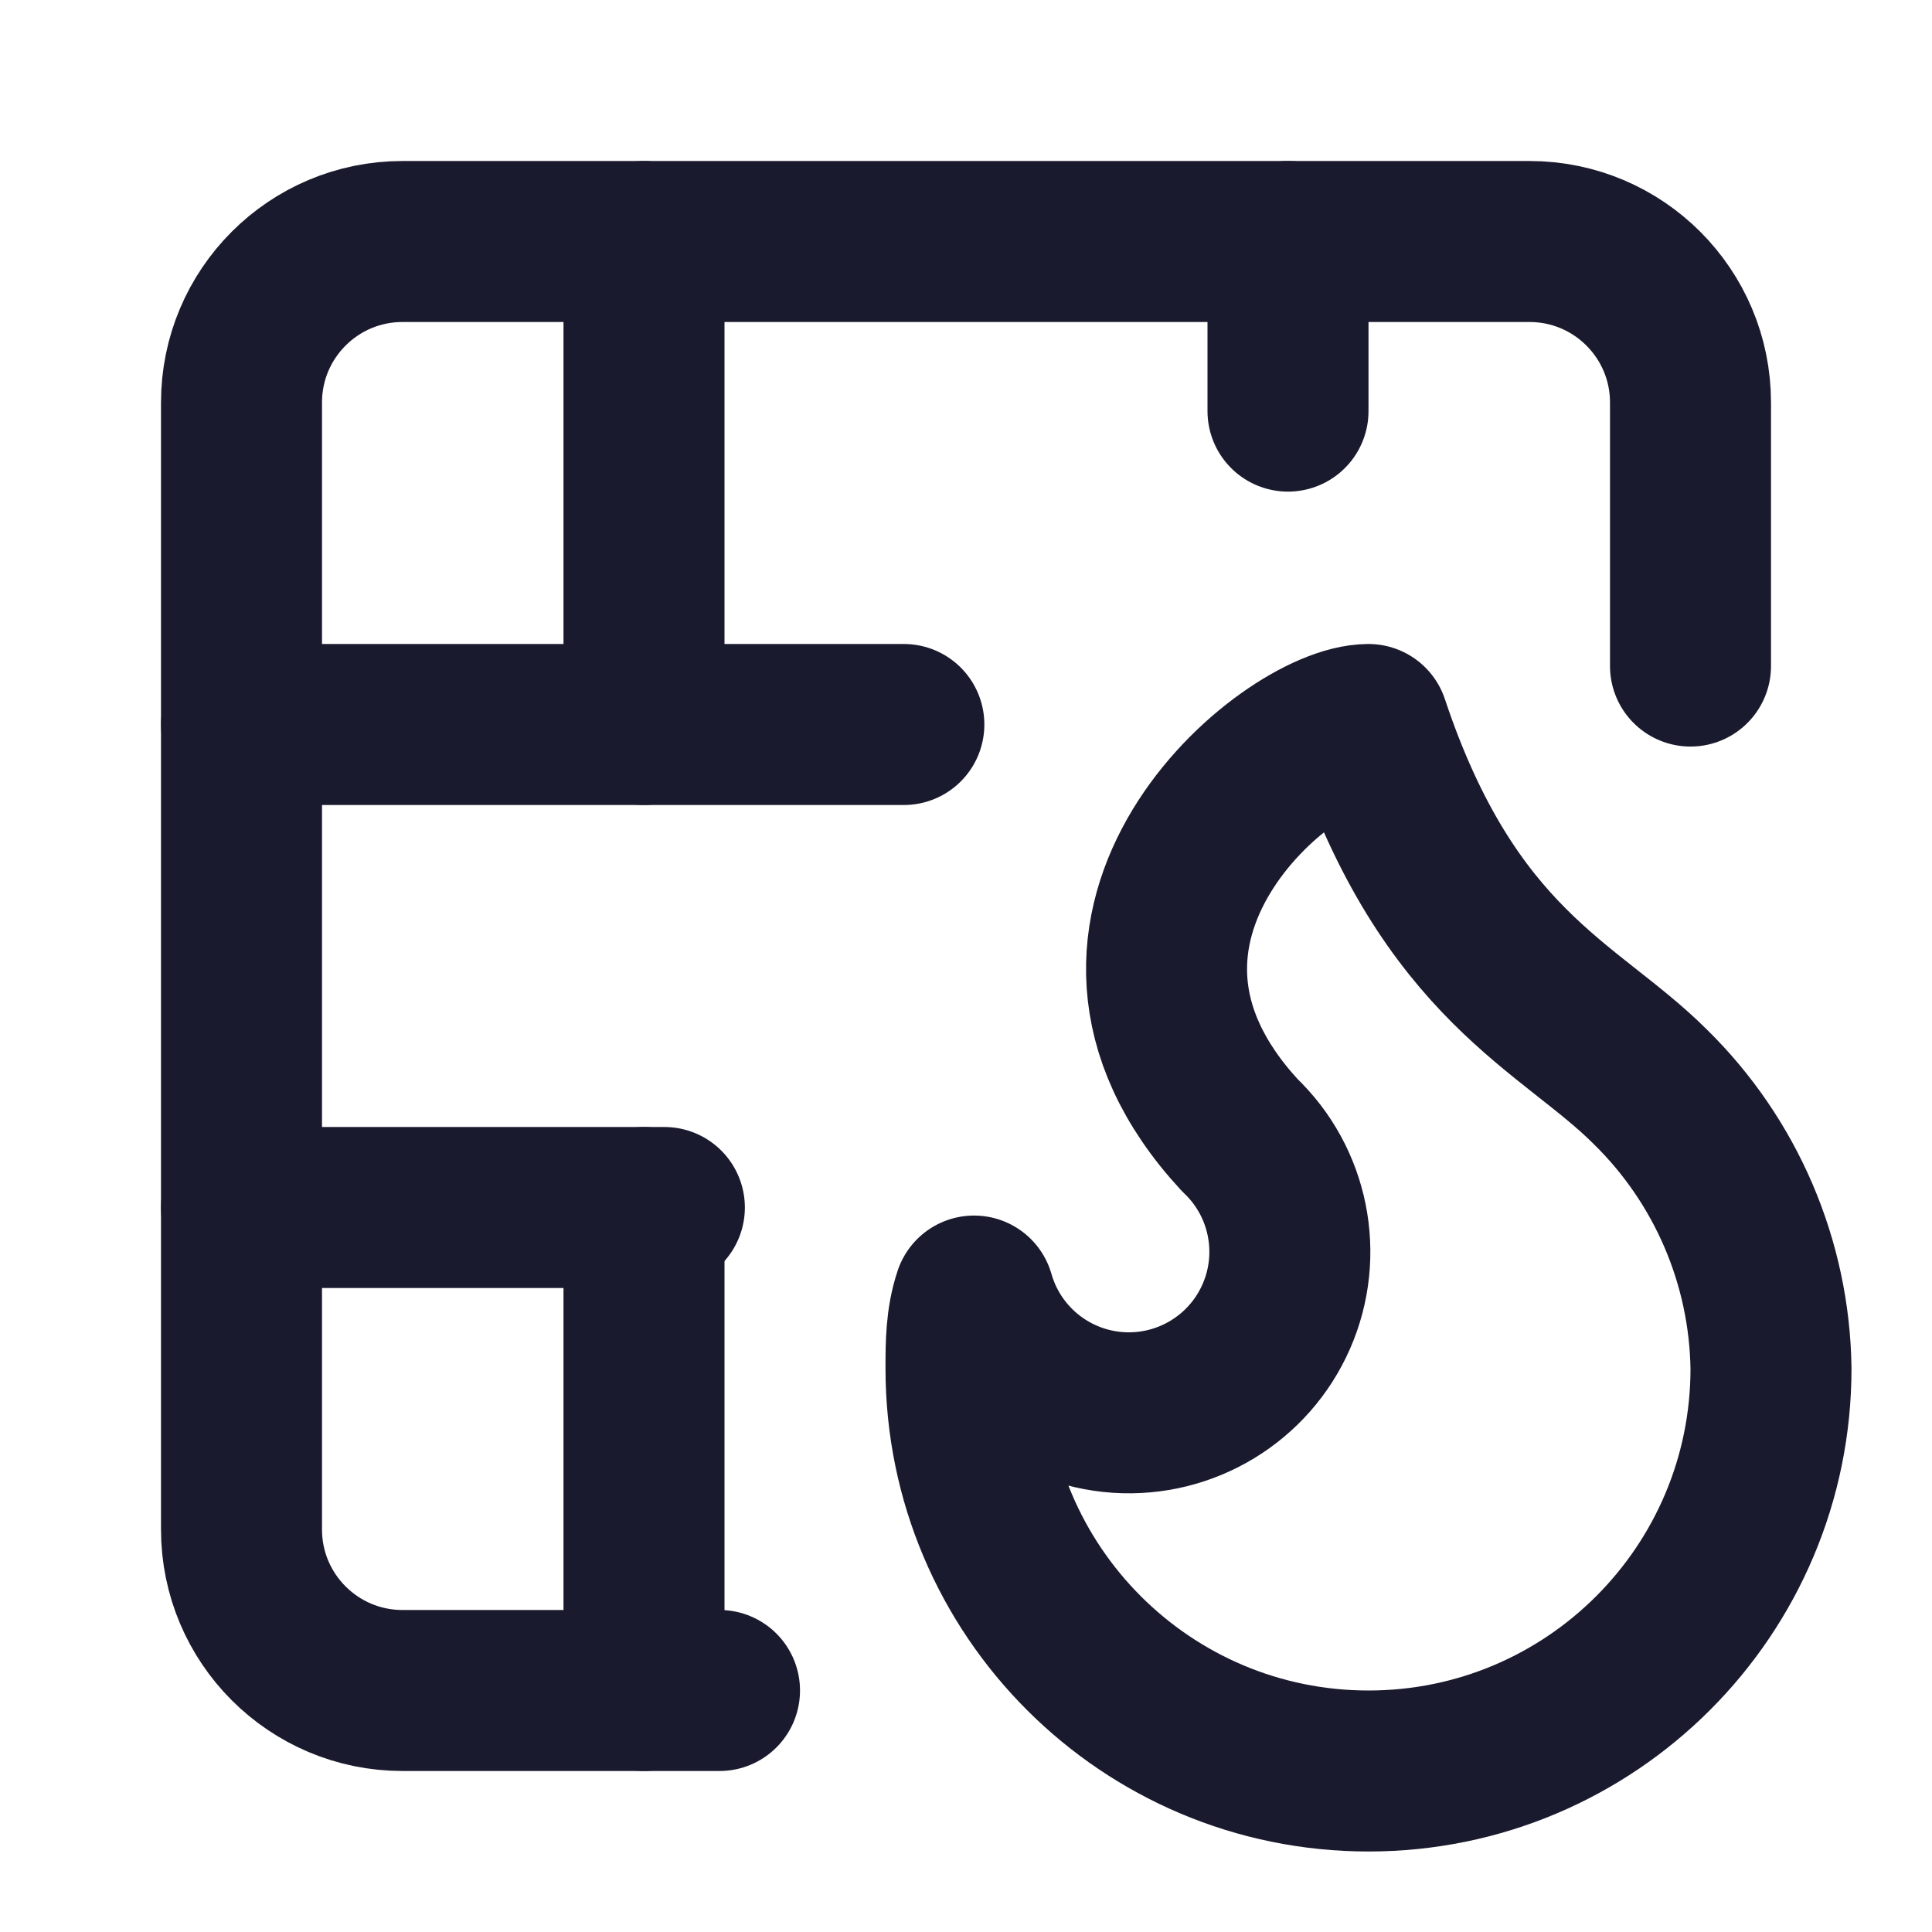
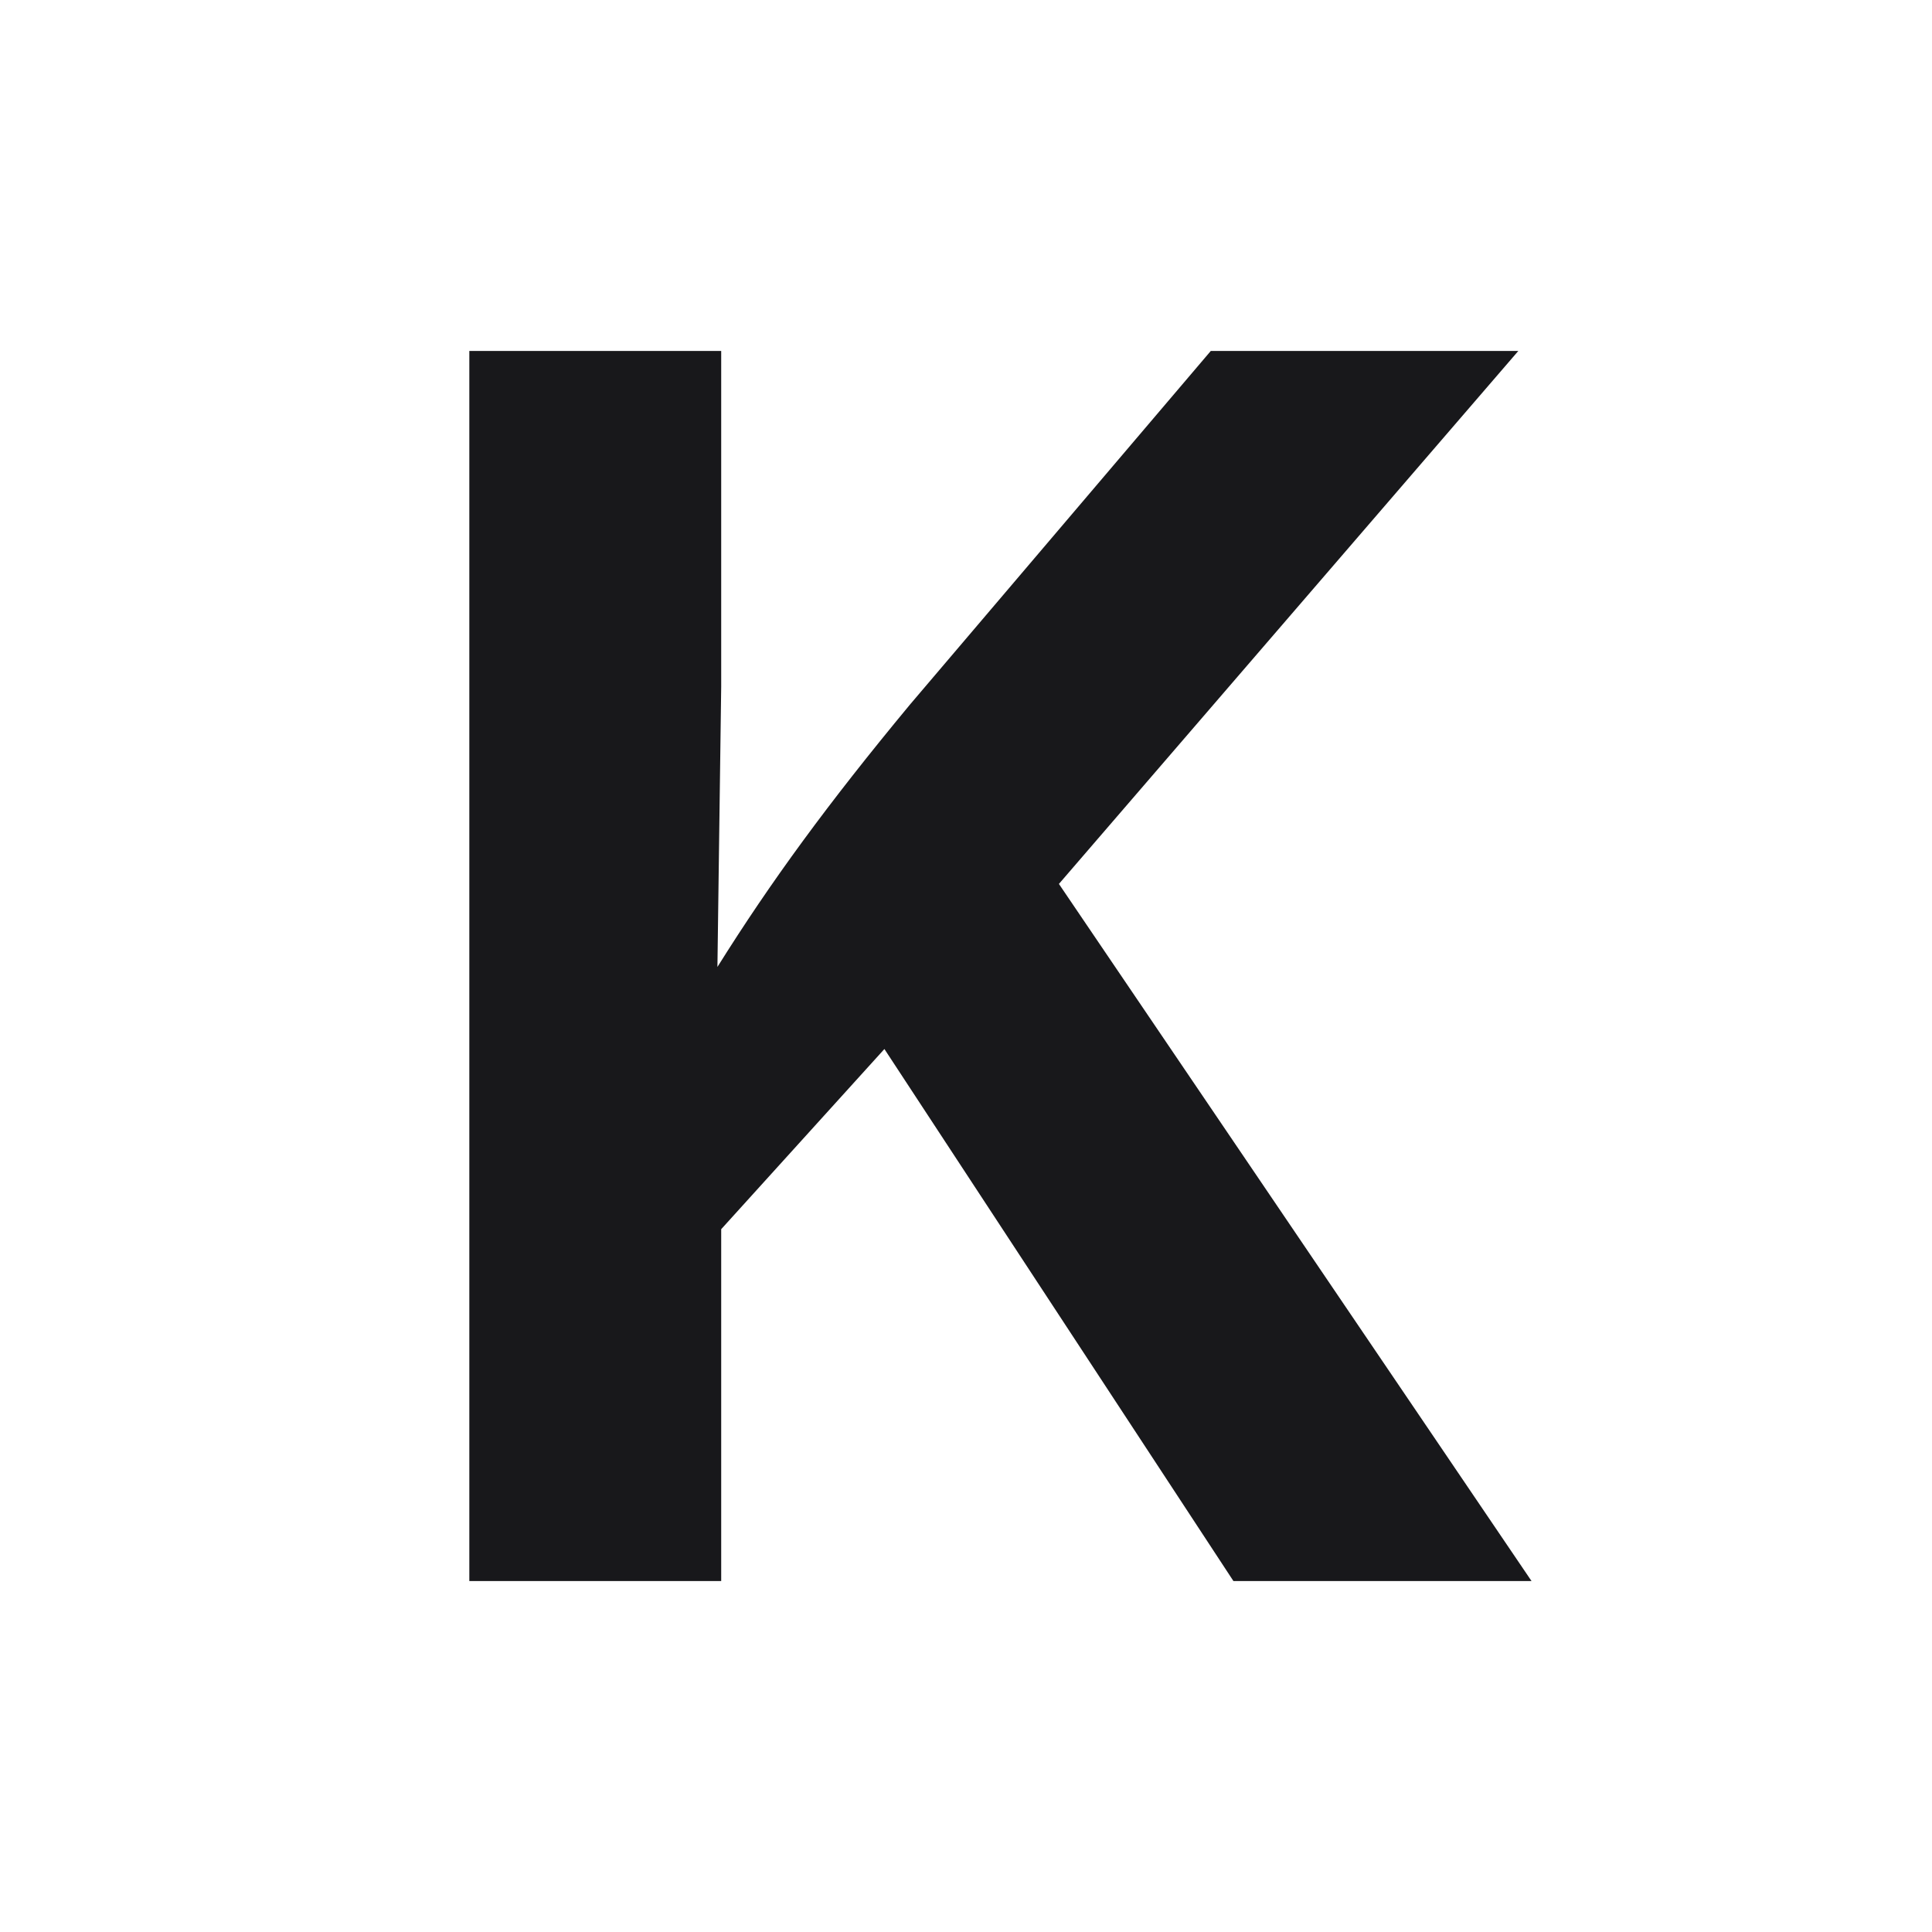
- <svg xmlns="http://www.w3.org/2000/svg" width="24" height="24" viewBox="0 0 24 24" fill="none" stroke="#1a1a2e" stroke-width="2" stroke-linecap="round" stroke-linejoin="round">
-   <path d="M16 3v2.107" />
-   <path d="M17 9c1 3 2.5 3.5 3.5 4.5A5 5 0 0 1 22 17a5 5 0 0 1-10 0c0-.3 0-.6.1-.9a2 2 0 1 0 3.3-2C13 11.5 16 9 17 9" />
-   <path d="M21 8.274V5a2 2 0 0 0-2-2H5a2 2 0 0 0-2 2v14a2 2 0 0 0 2 2h3.938" />
-   <path d="M3 15h5.253" />
-   <path d="M3 9h8.228" />
-   <path d="M8 15v6" />
-   <path d="M8 3v6" />
+ <svg xmlns="http://www.w3.org/2000/svg" width="32" height="32" viewBox="0 0 32 32">
+   <text x="50%" y="50%" dominant-baseline="central" text-anchor="middle" font-family="system-ui, -apple-system, sans-serif" font-size="28" font-weight="700" fill="#18181B">K</text>
</svg>
